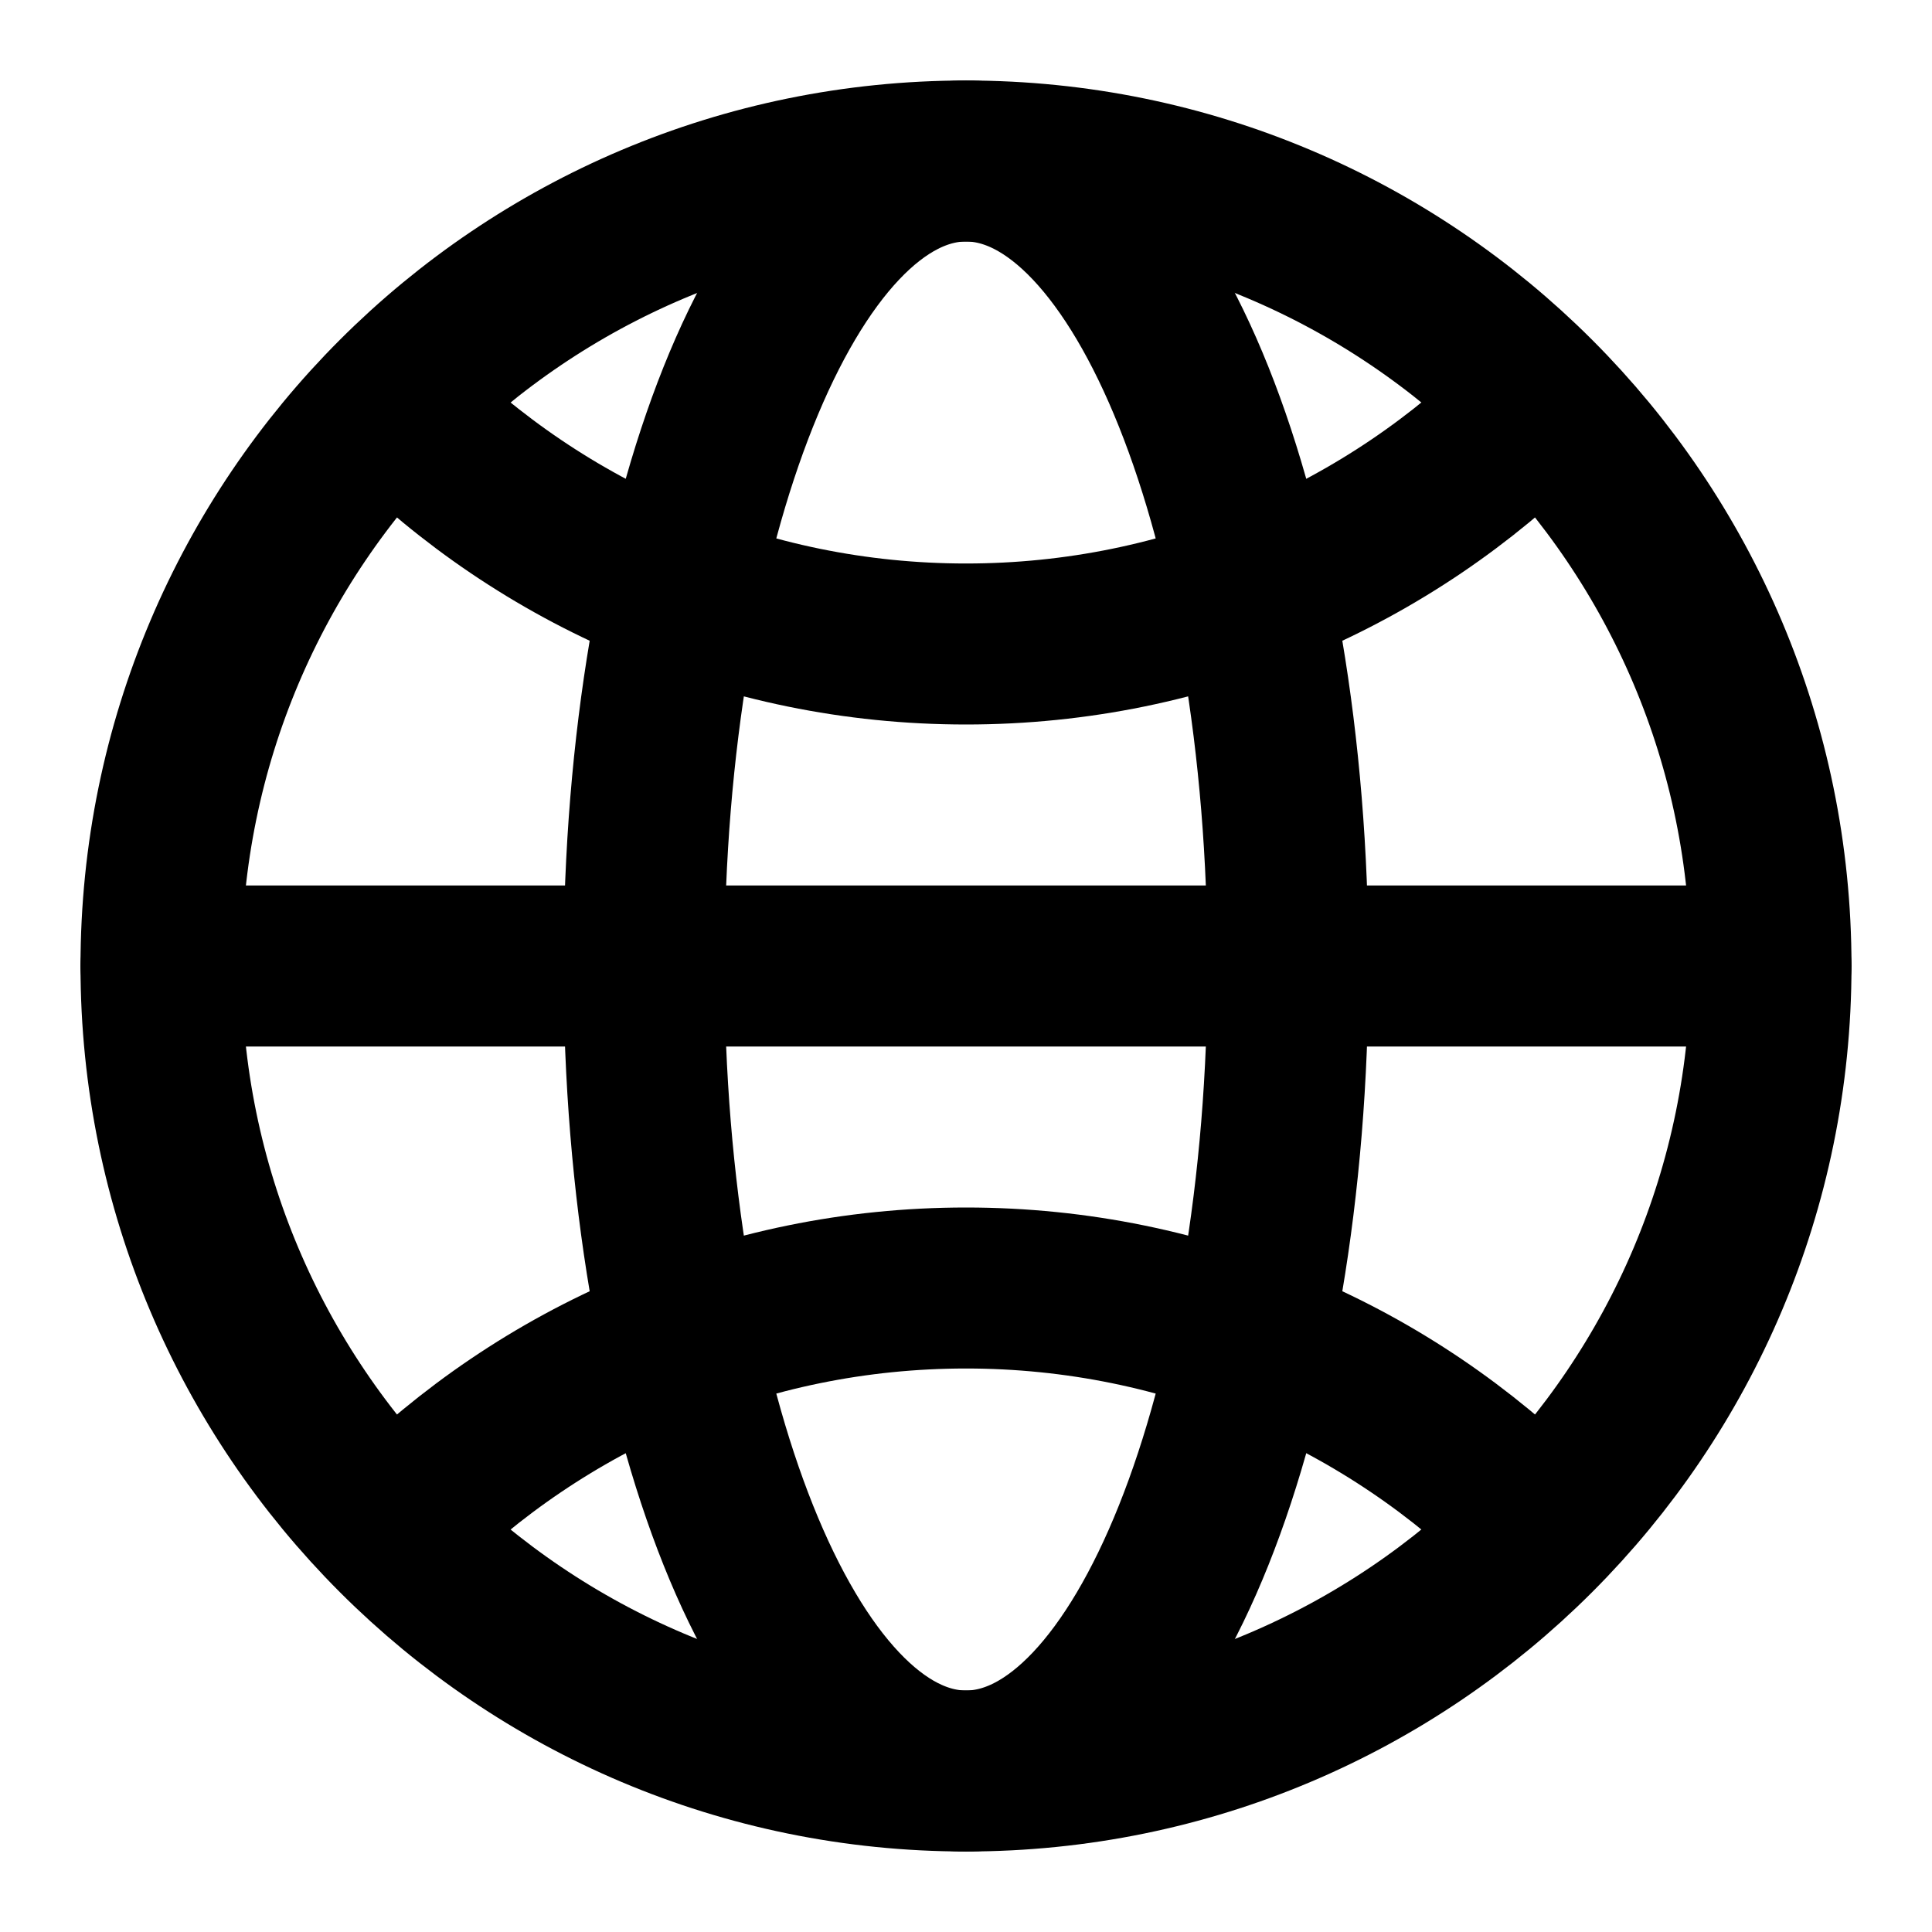
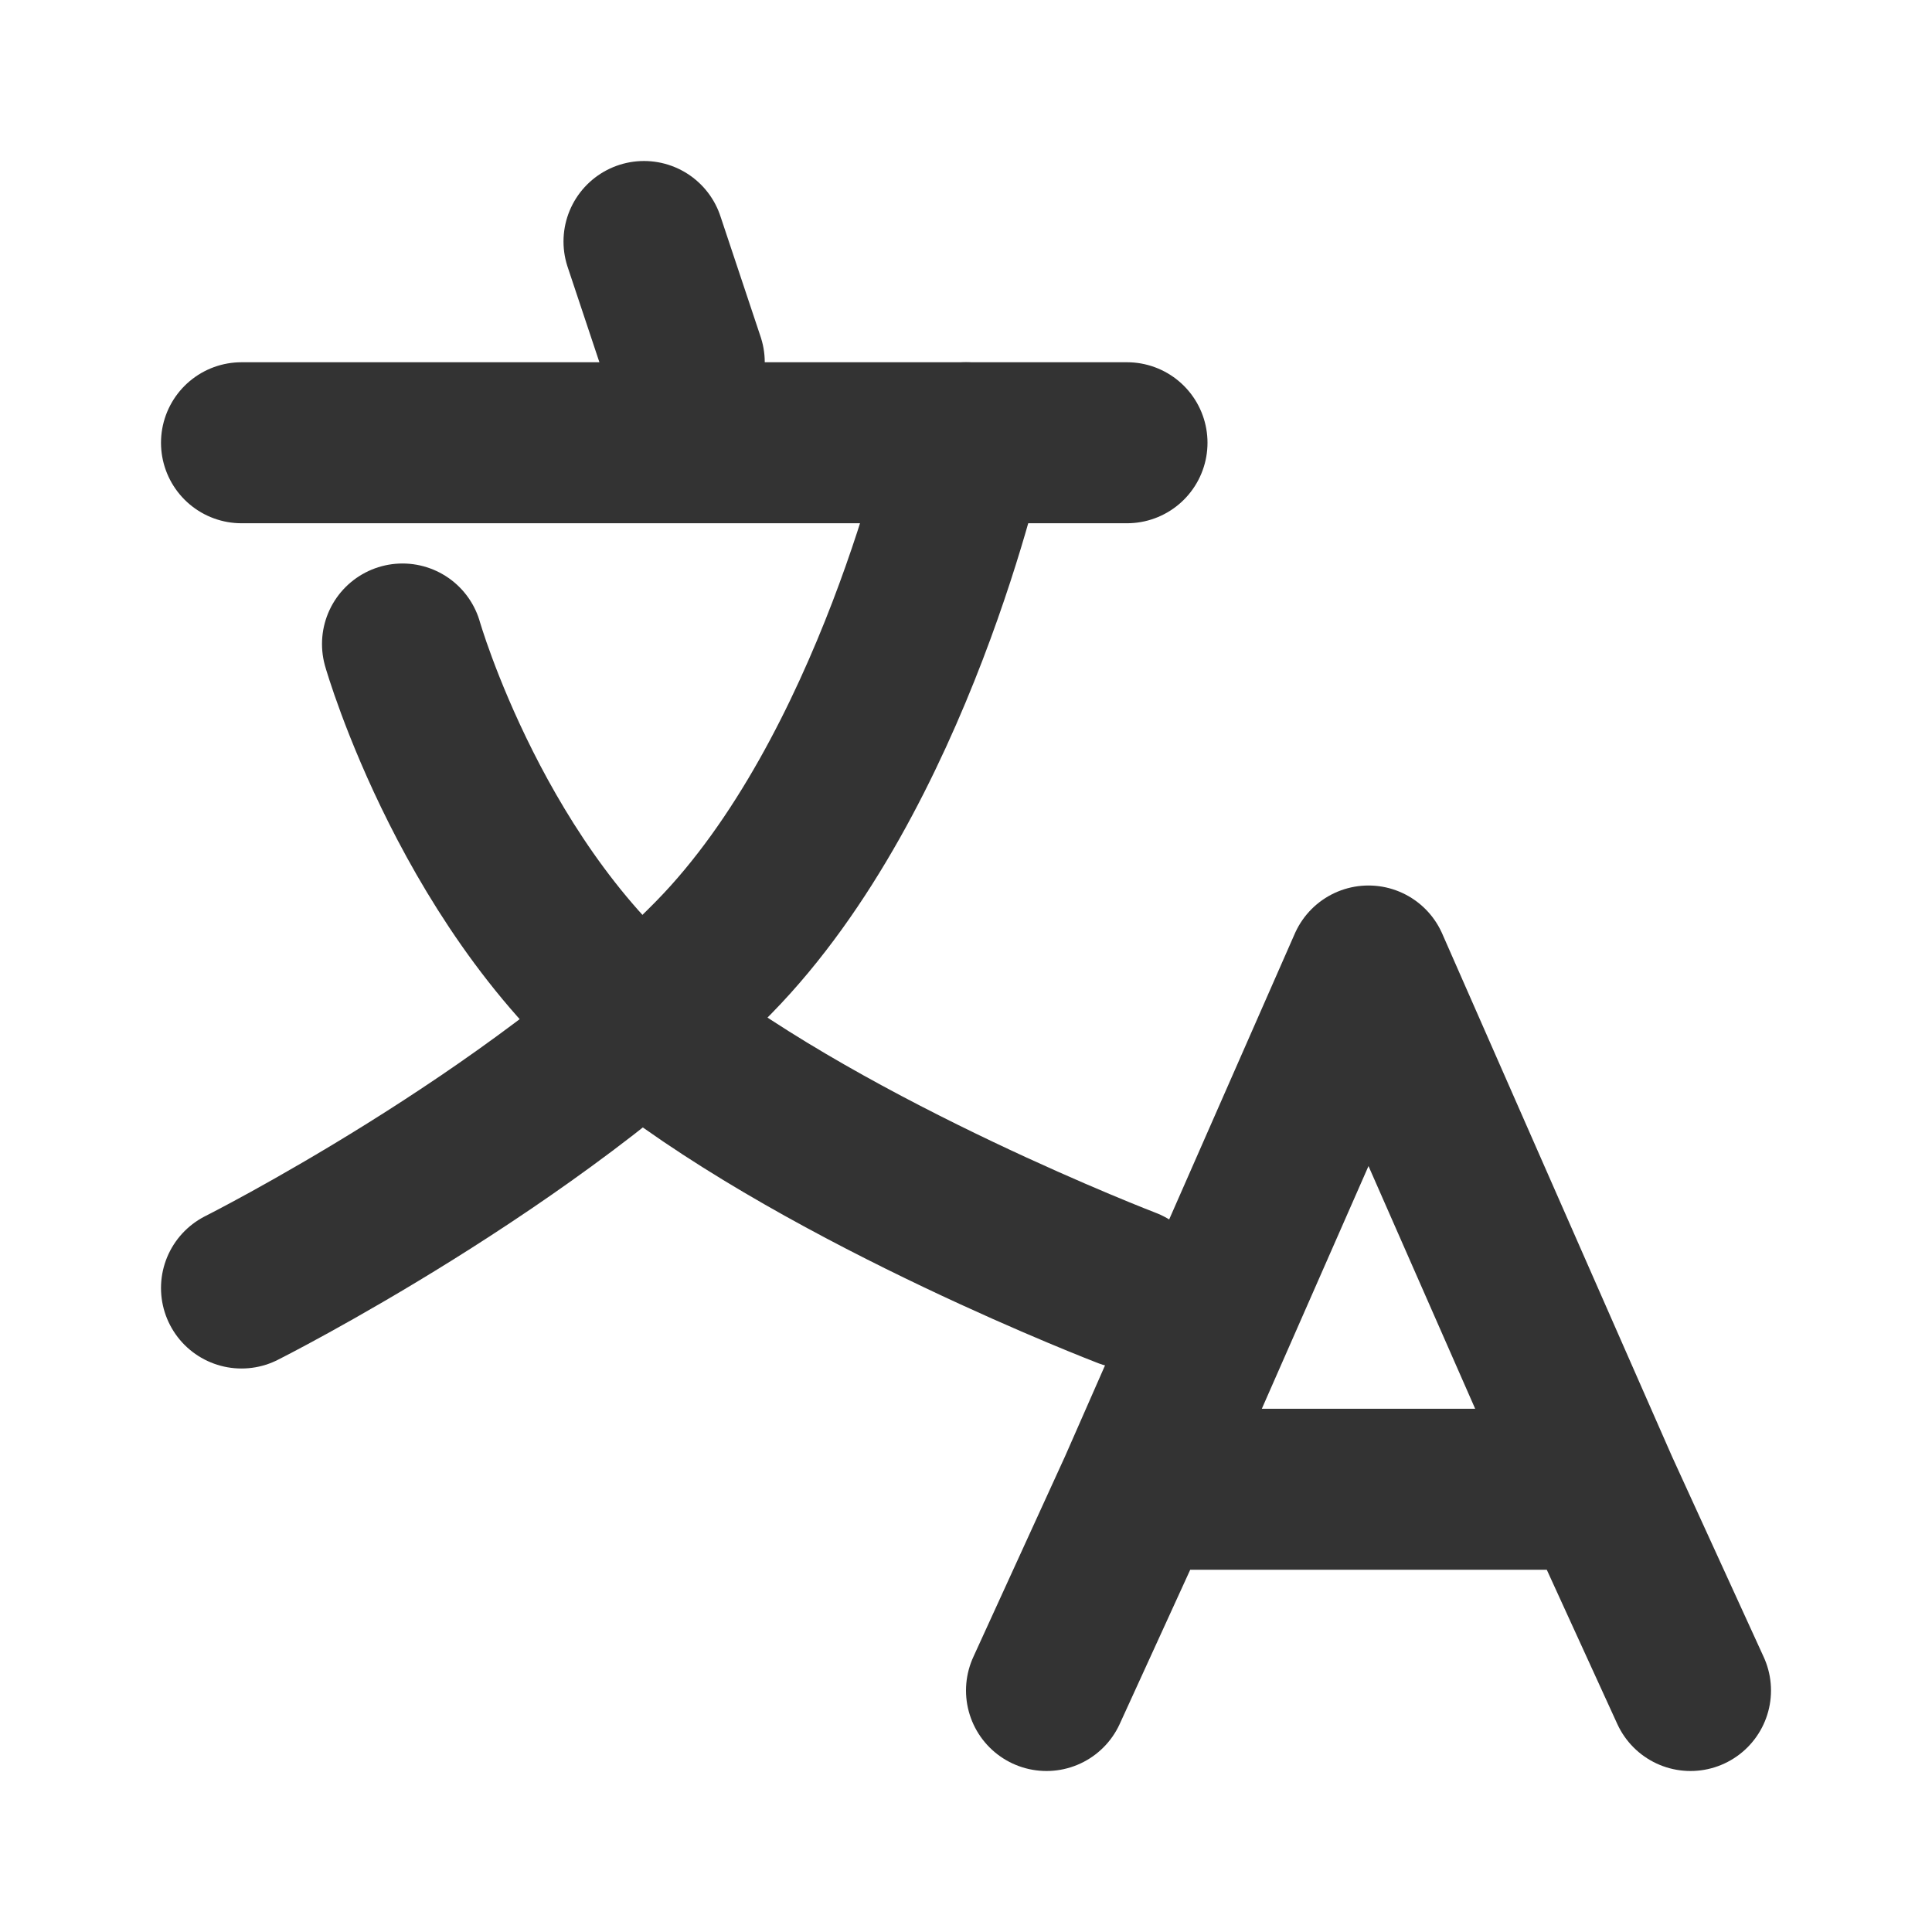
<svg xmlns="http://www.w3.org/2000/svg" width="24" height="24" viewBox="0 0 48 48" fill="none">
-   <path fill-rule="evenodd" clip-rule="evenodd" d="M24 44C35.046 44 44 35.046 44 24C44 12.954 35.046 4 24 4C12.954 4 4 12.954 4 24C4 35.046 12.954 44 24 44Z" stroke="currentColor" stroke-width="4" stroke-linecap="round" stroke-linejoin="round" />
-   <path d="M4 24H44" stroke="currentColor" stroke-width="4" stroke-linecap="round" stroke-linejoin="round" />
-   <path fill-rule="evenodd" clip-rule="evenodd" d="M24 44C28.418 44 32 35.046 32 24C32 12.954 28.418 4 24 4C19.582 4 16 12.954 16 24C16 35.046 19.582 44 24 44Z" stroke="currentColor" stroke-width="4" stroke-linecap="round" stroke-linejoin="round" />
-   <path d="M9.858 10.142C13.477 13.761 18.477 16 24 16C29.523 16 34.523 13.761 38.142 10.142" stroke="currentColor" stroke-width="4" stroke-linecap="round" stroke-linejoin="round" />
-   <path d="M38.142 37.858C34.523 34.239 29.523 32 24 32C18.477 32 13.477 34.239 9.858 37.858" stroke="currentColor" stroke-width="4" stroke-linecap="round" stroke-linejoin="round" />
+   <path d="M28.286 37H39.714M42 42L39.714 37L42 42ZM26 42L28.286 37L26 42ZM28.286 37L34 24L39.714 37H28.286Z" stroke="#333" stroke-width="4" stroke-linecap="round" stroke-linejoin="round" />
+   <path d="M16 6L17 9" stroke="#333" stroke-width="4" stroke-linecap="round" stroke-linejoin="round" />
+   <path d="M6 11H28" stroke="#333" stroke-width="4" stroke-linecap="round" stroke-linejoin="round" />
+   <path d="M10 16C10 16 11.79 22.261 16.263 25.739C20.737 29.217 28 32 28 32" stroke="#333" stroke-width="4" stroke-linecap="round" stroke-linejoin="round" />
+   <path d="M24 11C24 11 22.21 19.217 17.737 23.783C13.263 28.348 6 32 6 32" stroke="#333" stroke-width="4" stroke-linecap="round" stroke-linejoin="round" />
</svg>
